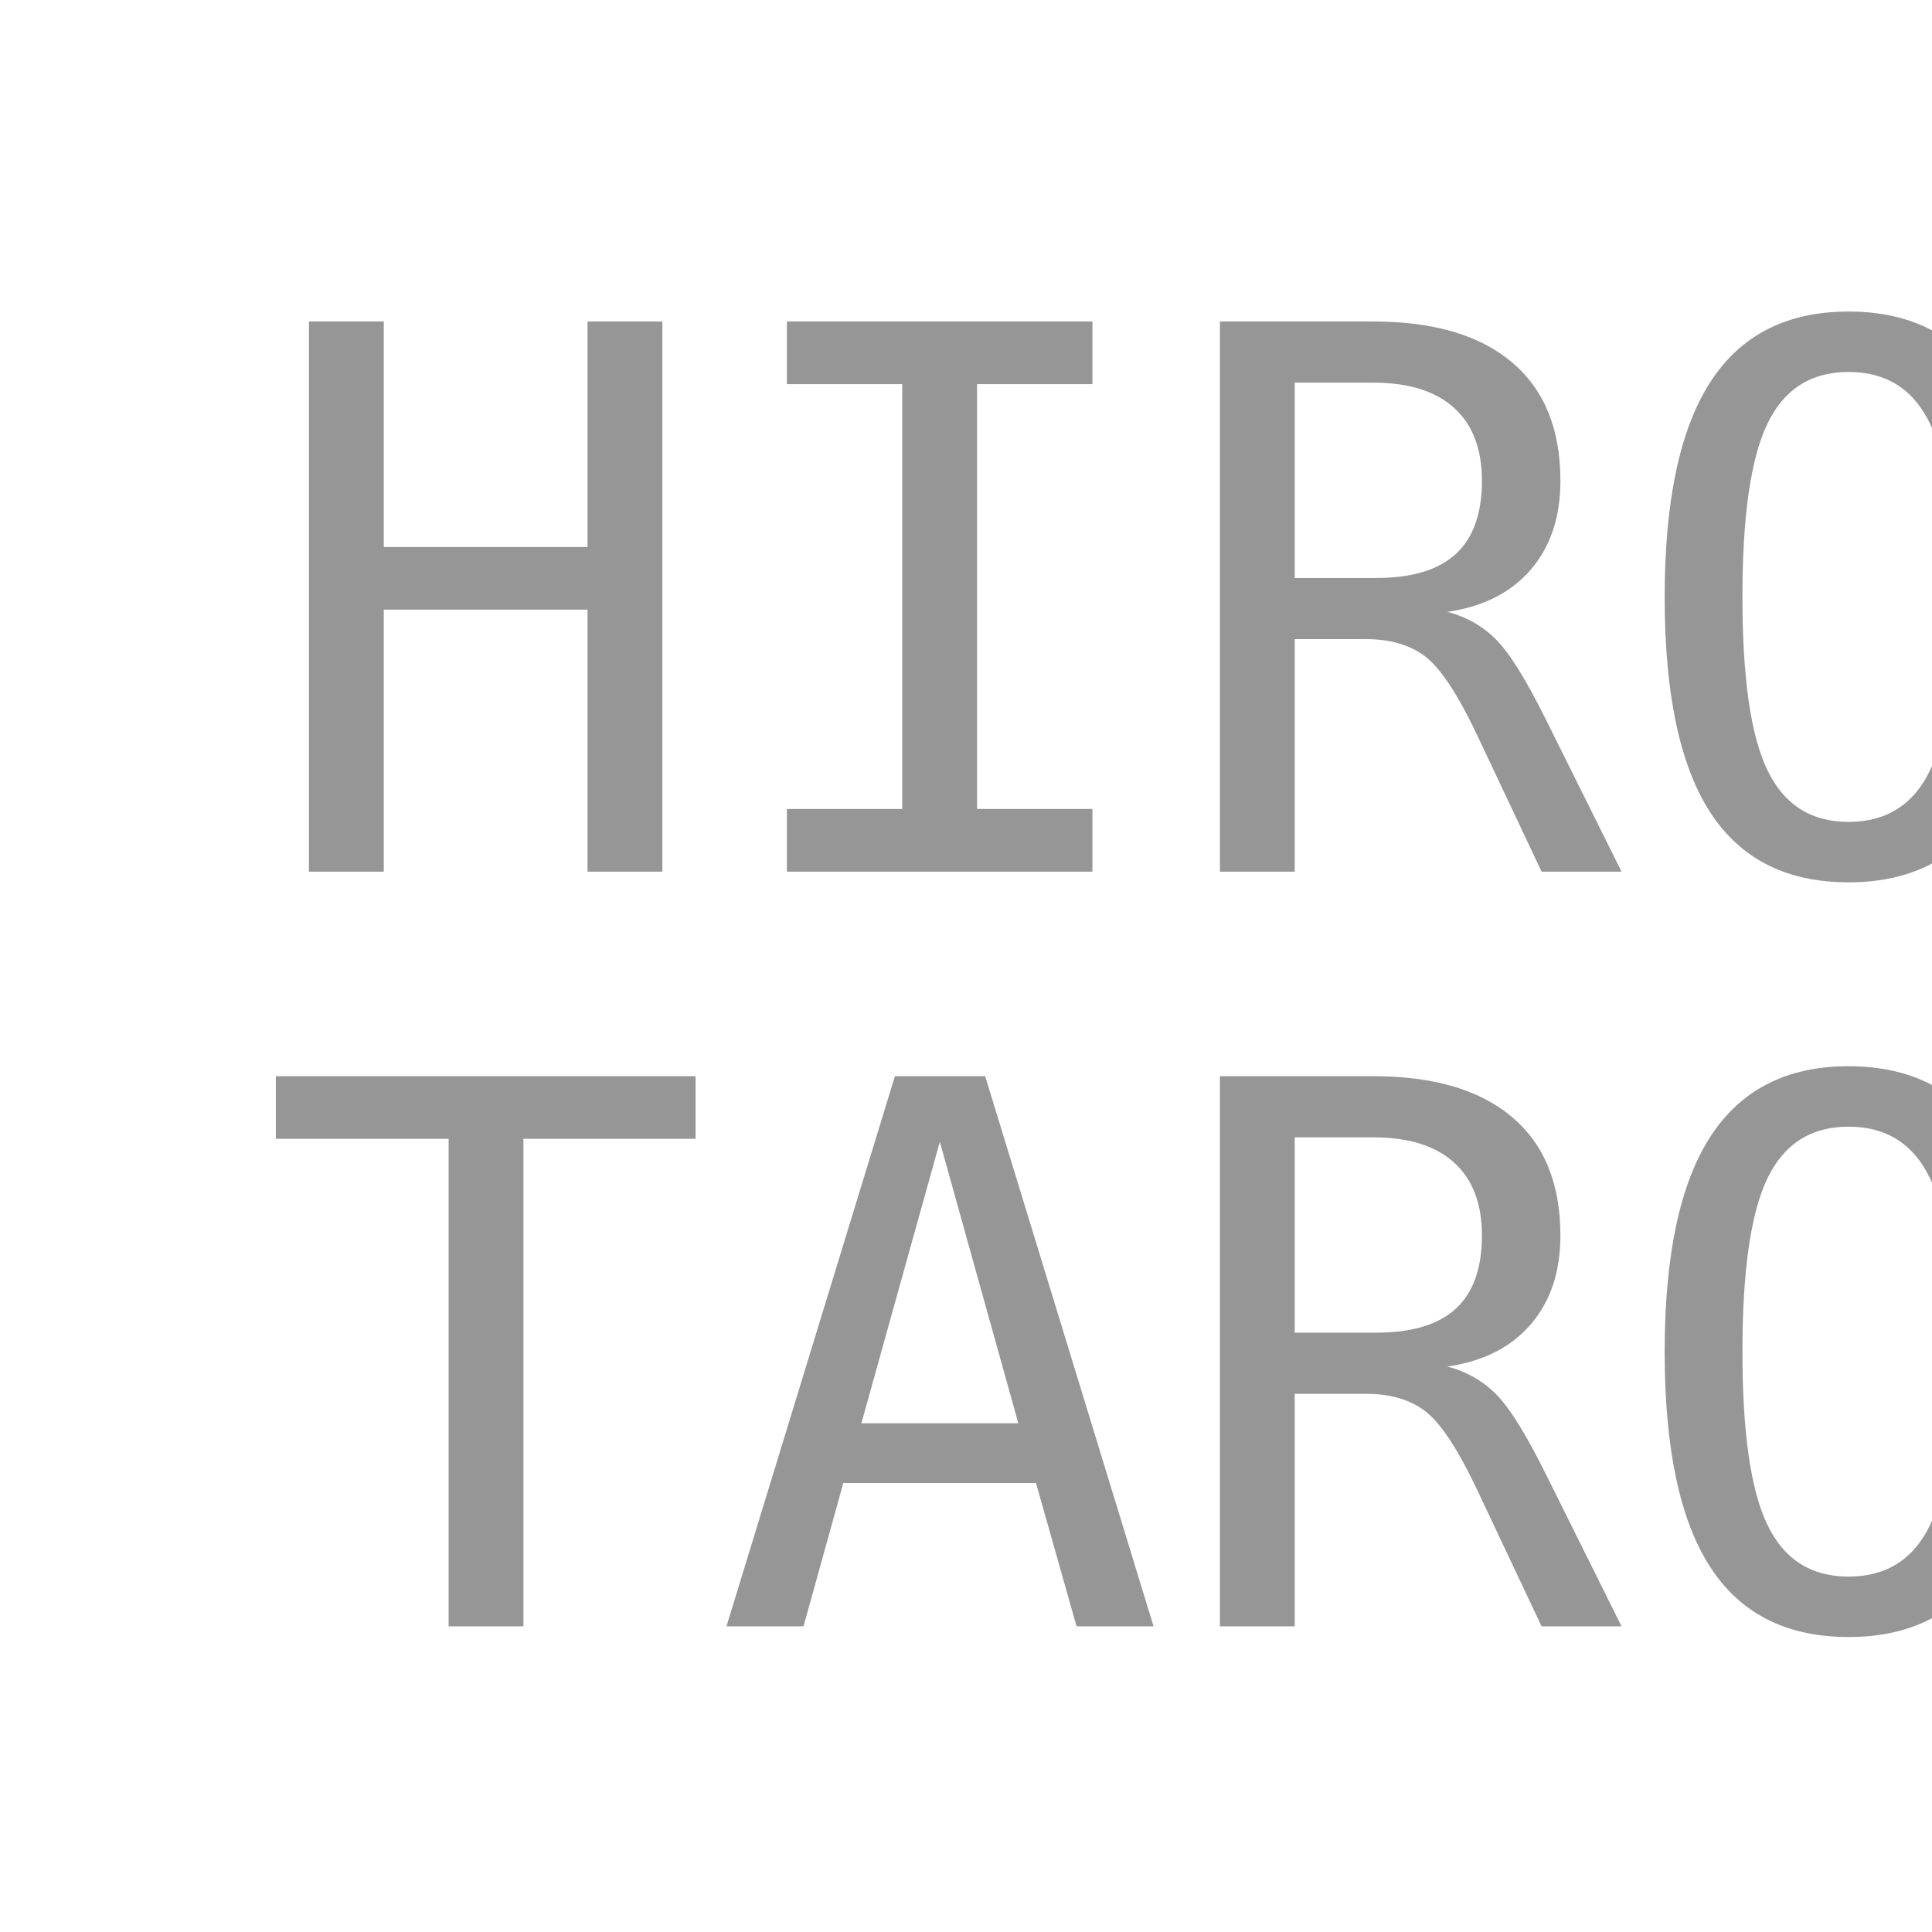
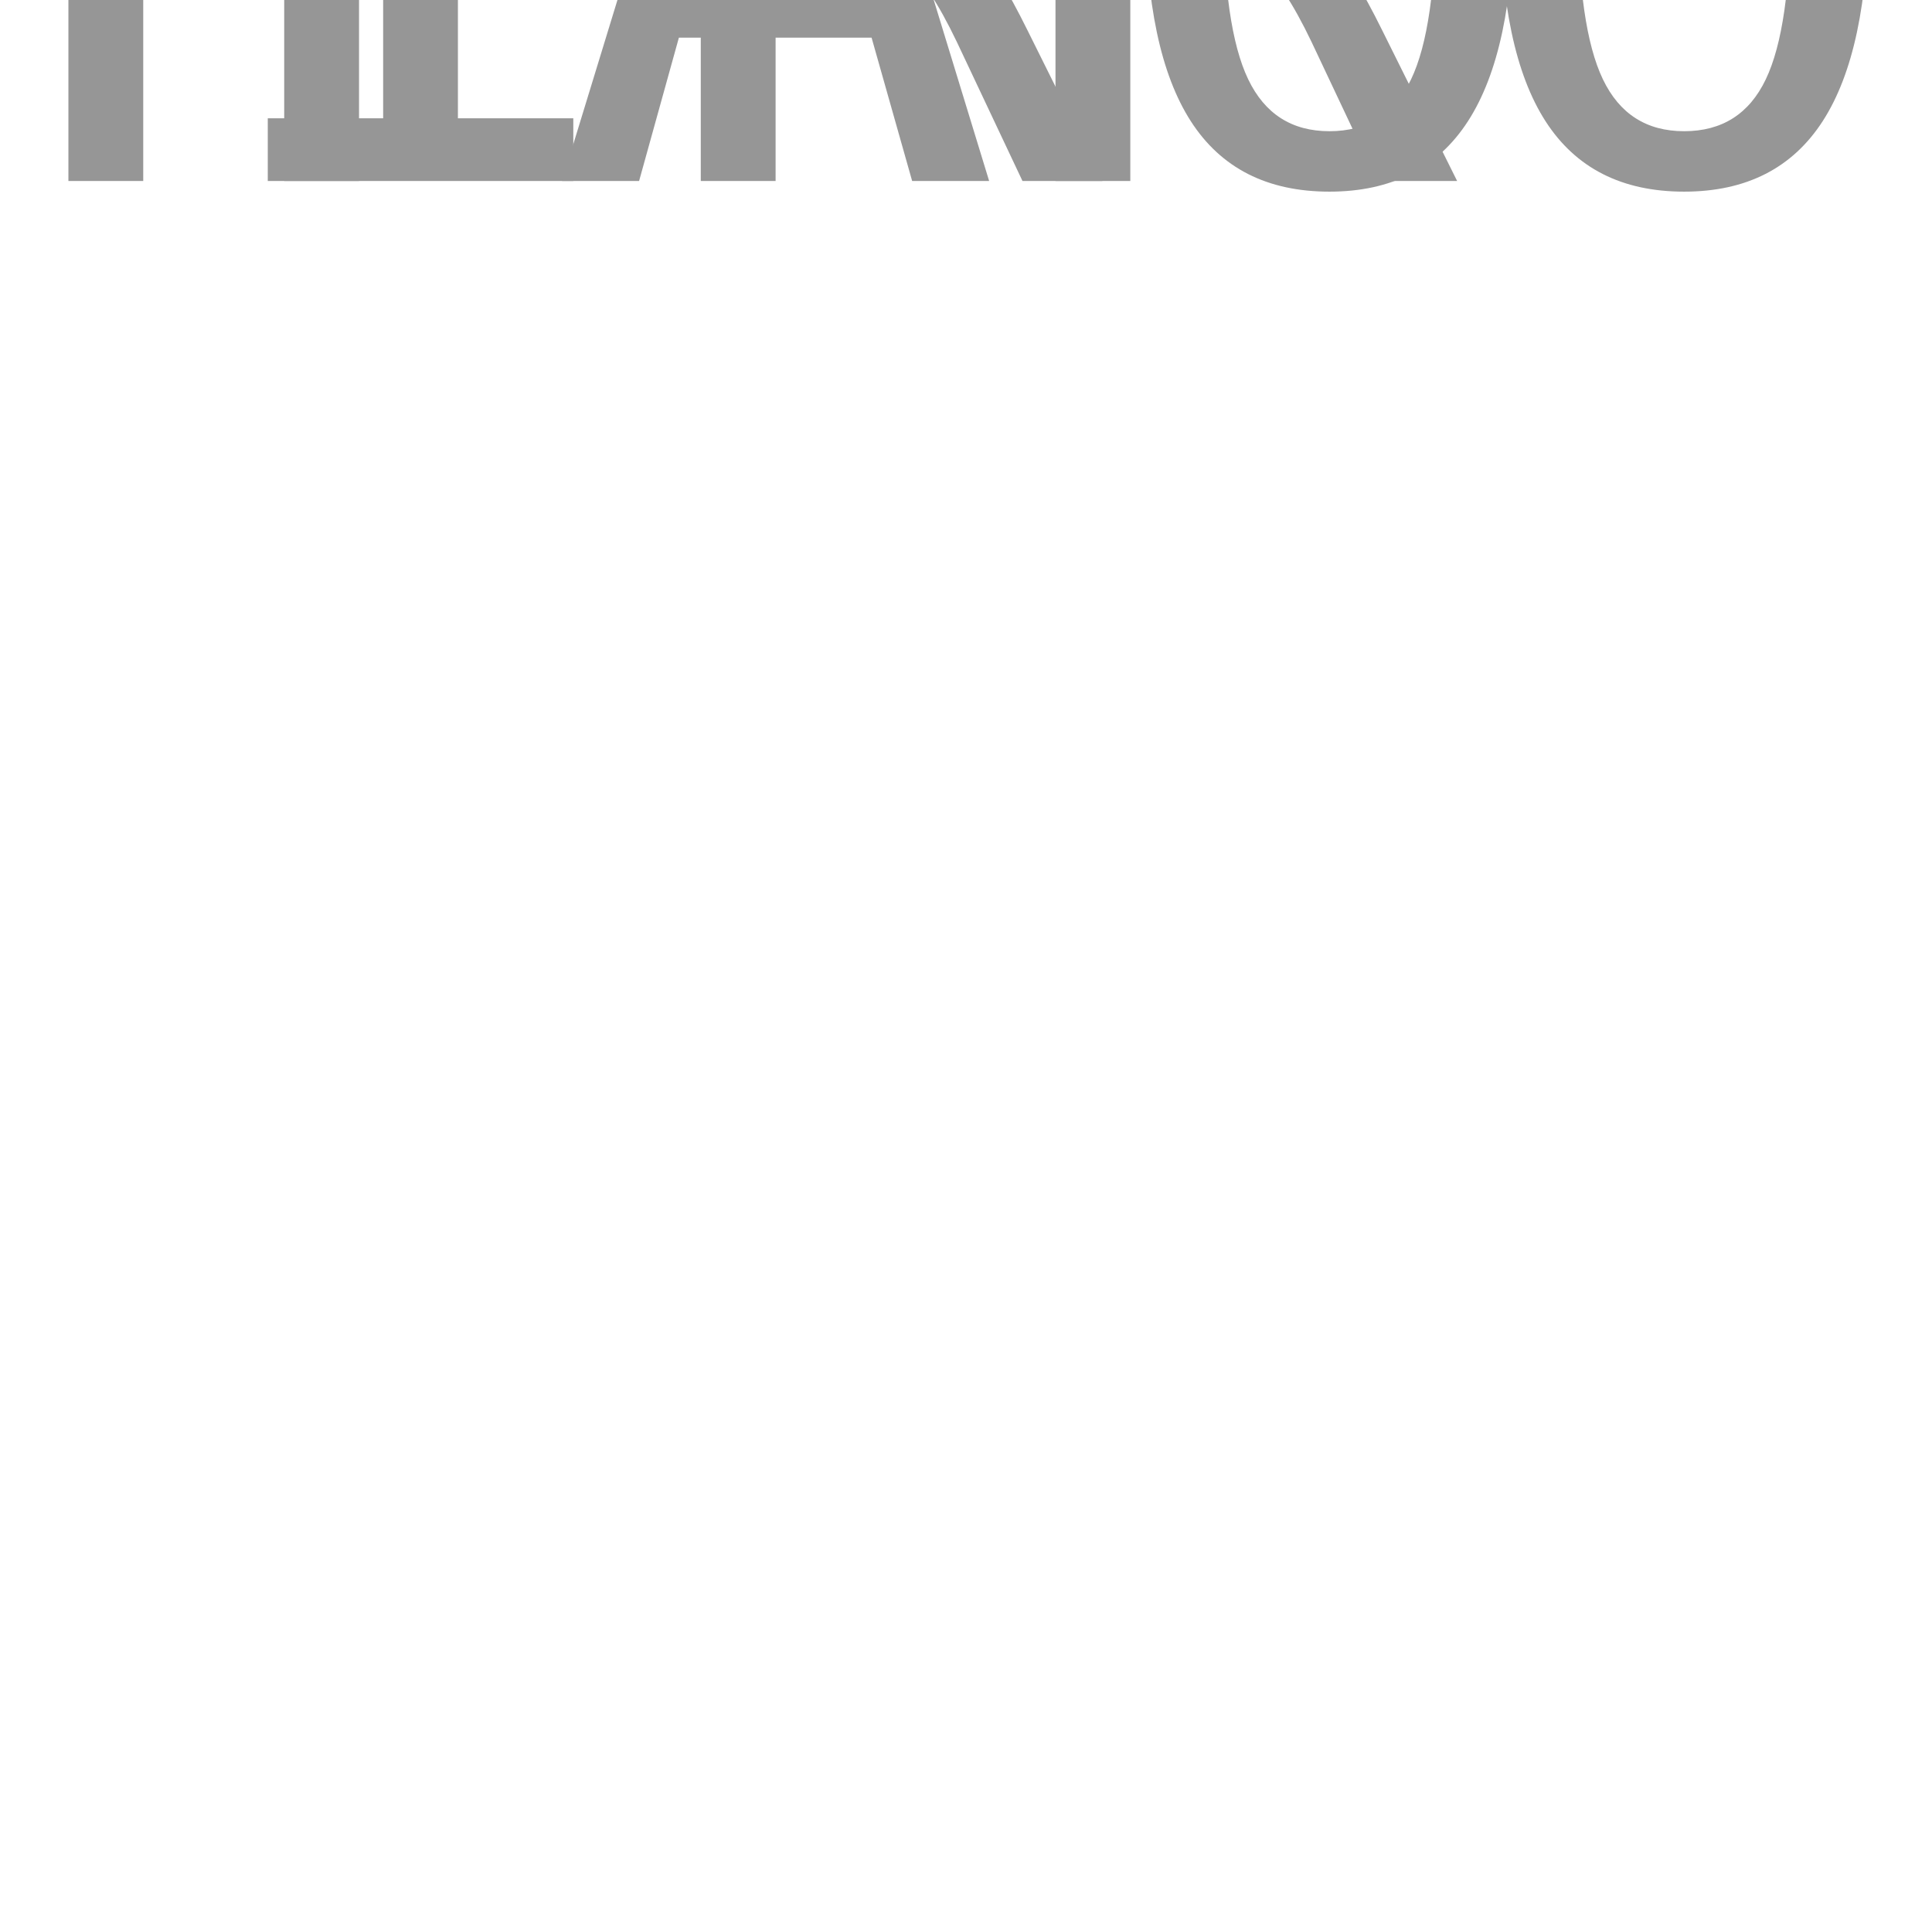
<svg xmlns="http://www.w3.org/2000/svg" width="500px" height="500px" viewBox="0 0 512 512" version="1.1" xml:space="preserve" style="fill-rule:evenodd;clip-rule:evenodd;stroke-linejoin:round;stroke-miterlimit:2;">
  <g transform="matrix(1,0,0,1,-79.0739,37.9599)">
-     <text x="147.574px" y="193.04px" style="font-family:'MisakiMincho', monospace;font-size:200px;fill:rgb(150,150,150);">HIRO</text>
+     <text x="10px" y="10px" style="font-family:'MisakiMincho', monospace;font-size:200px;fill:rgb(150,150,150);">HIRO</text>
    <g transform="matrix(200,0,0,200,547.574,393.04)">
        </g>
-     <text x="147.574px" y="393.04px" style="font-family:'MisakiMincho', monospace;font-size:200px;fill:rgb(150,150,150);">TARO</text>
+     <text x="104px" y="10px" style="font-family:'MisakiMincho', monospace;font-size:200px;fill:rgb(150,150,150);">TARO</text>
  </g>
</svg>
